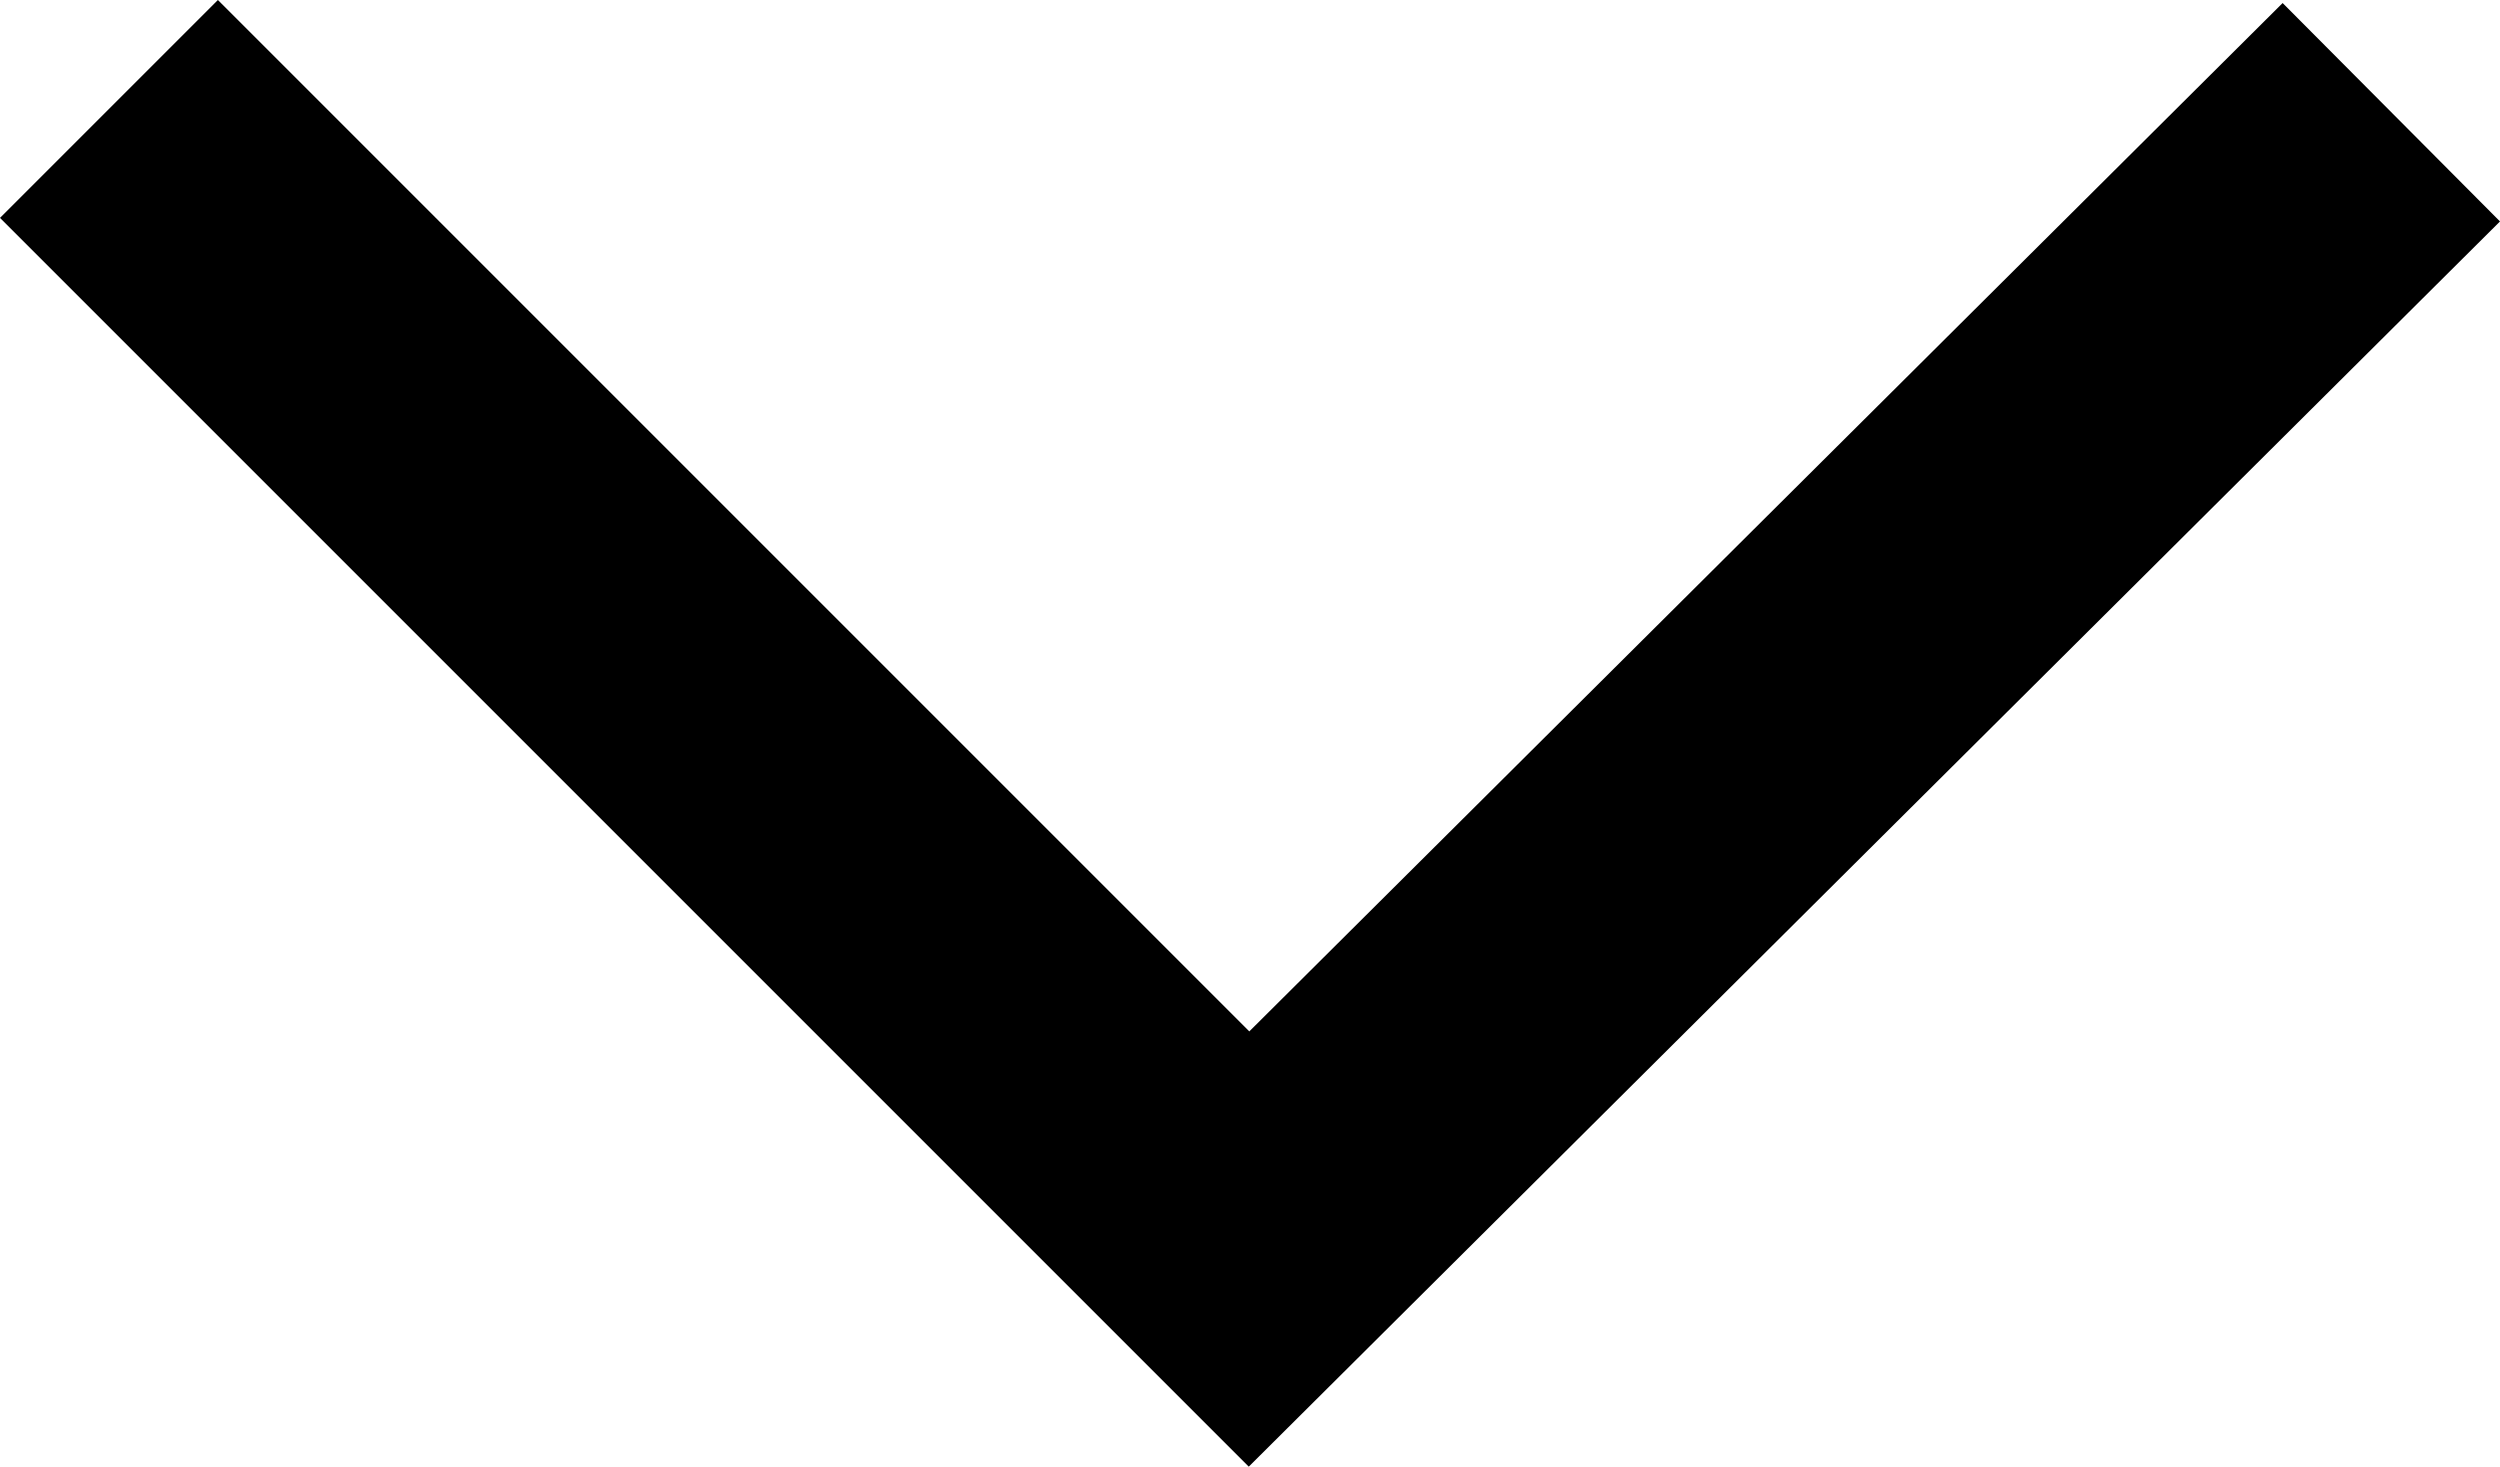
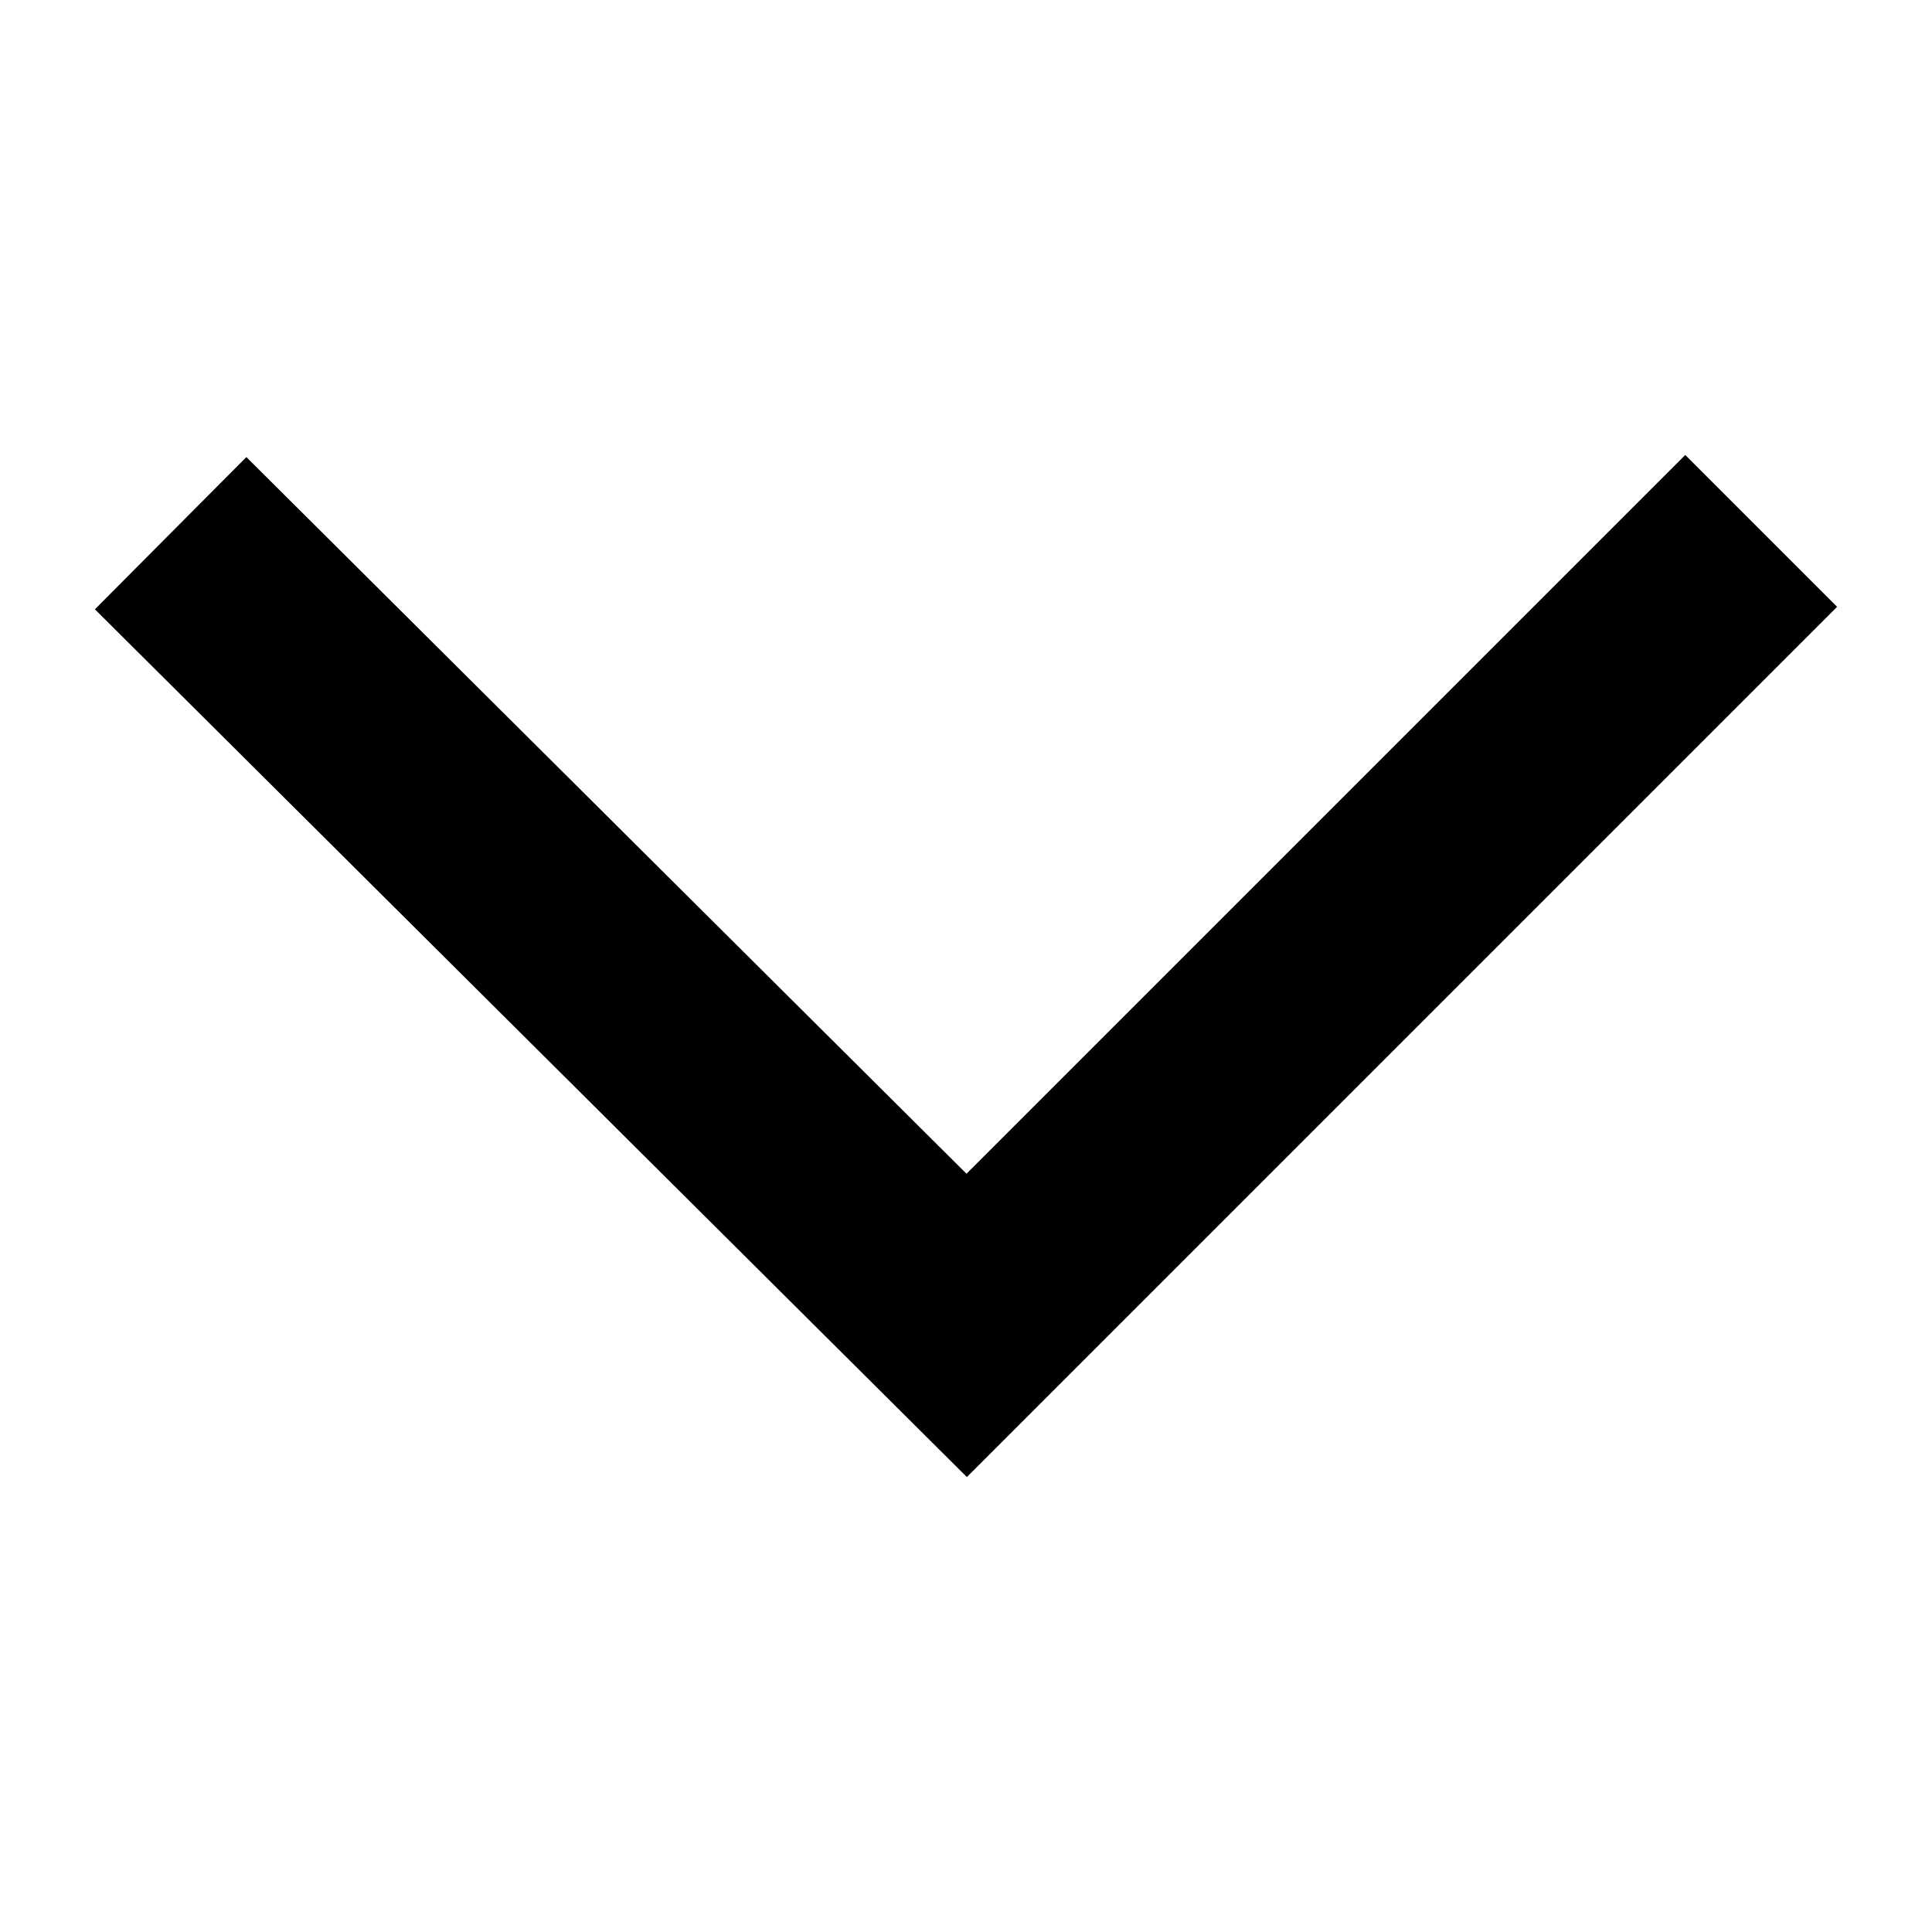
- <svg xmlns="http://www.w3.org/2000/svg" width="228.978mm" height="134.332mm" viewBox="0 0 811.34 475.981" id="svg2" version="1.1">
+ <svg xmlns="http://www.w3.org/2000/svg" width="60" height="60" viewBox="0 0 60 60" id="svg2" version="1.1">
  <defs id="defs4" />
-   <g id="layer1" transform="translate(825.2017,645.8555)">
-     <path style="fill:none;fill-rule:evenodd;stroke:#000000;stroke-width:100;stroke-linecap:butt;stroke-linejoin:miter;stroke-miterlimit:4;stroke-dasharray:none;stroke-opacity:1" d="m -789.846,-610.5 370,370 370.714,-368.929" id="path4200" />
+   <g id="layer1" transform="translate(825.2017,2089.875)">
+     <g transform="matrix(0,-0.06668631,-0.06668631,0,-823.5796,-2089.025)" id="g4505">
+       <path id="path4503" d="m -234.489,-795.857 -370,370 368.929,370.714" style="fill:none;fill-rule:evenodd;stroke:#000000;stroke-width:100;stroke-linecap:butt;stroke-linejoin:miter;stroke-miterlimit:4;stroke-dasharray:none;stroke-opacity:1" />
+     </g>
  </g>
</svg>
